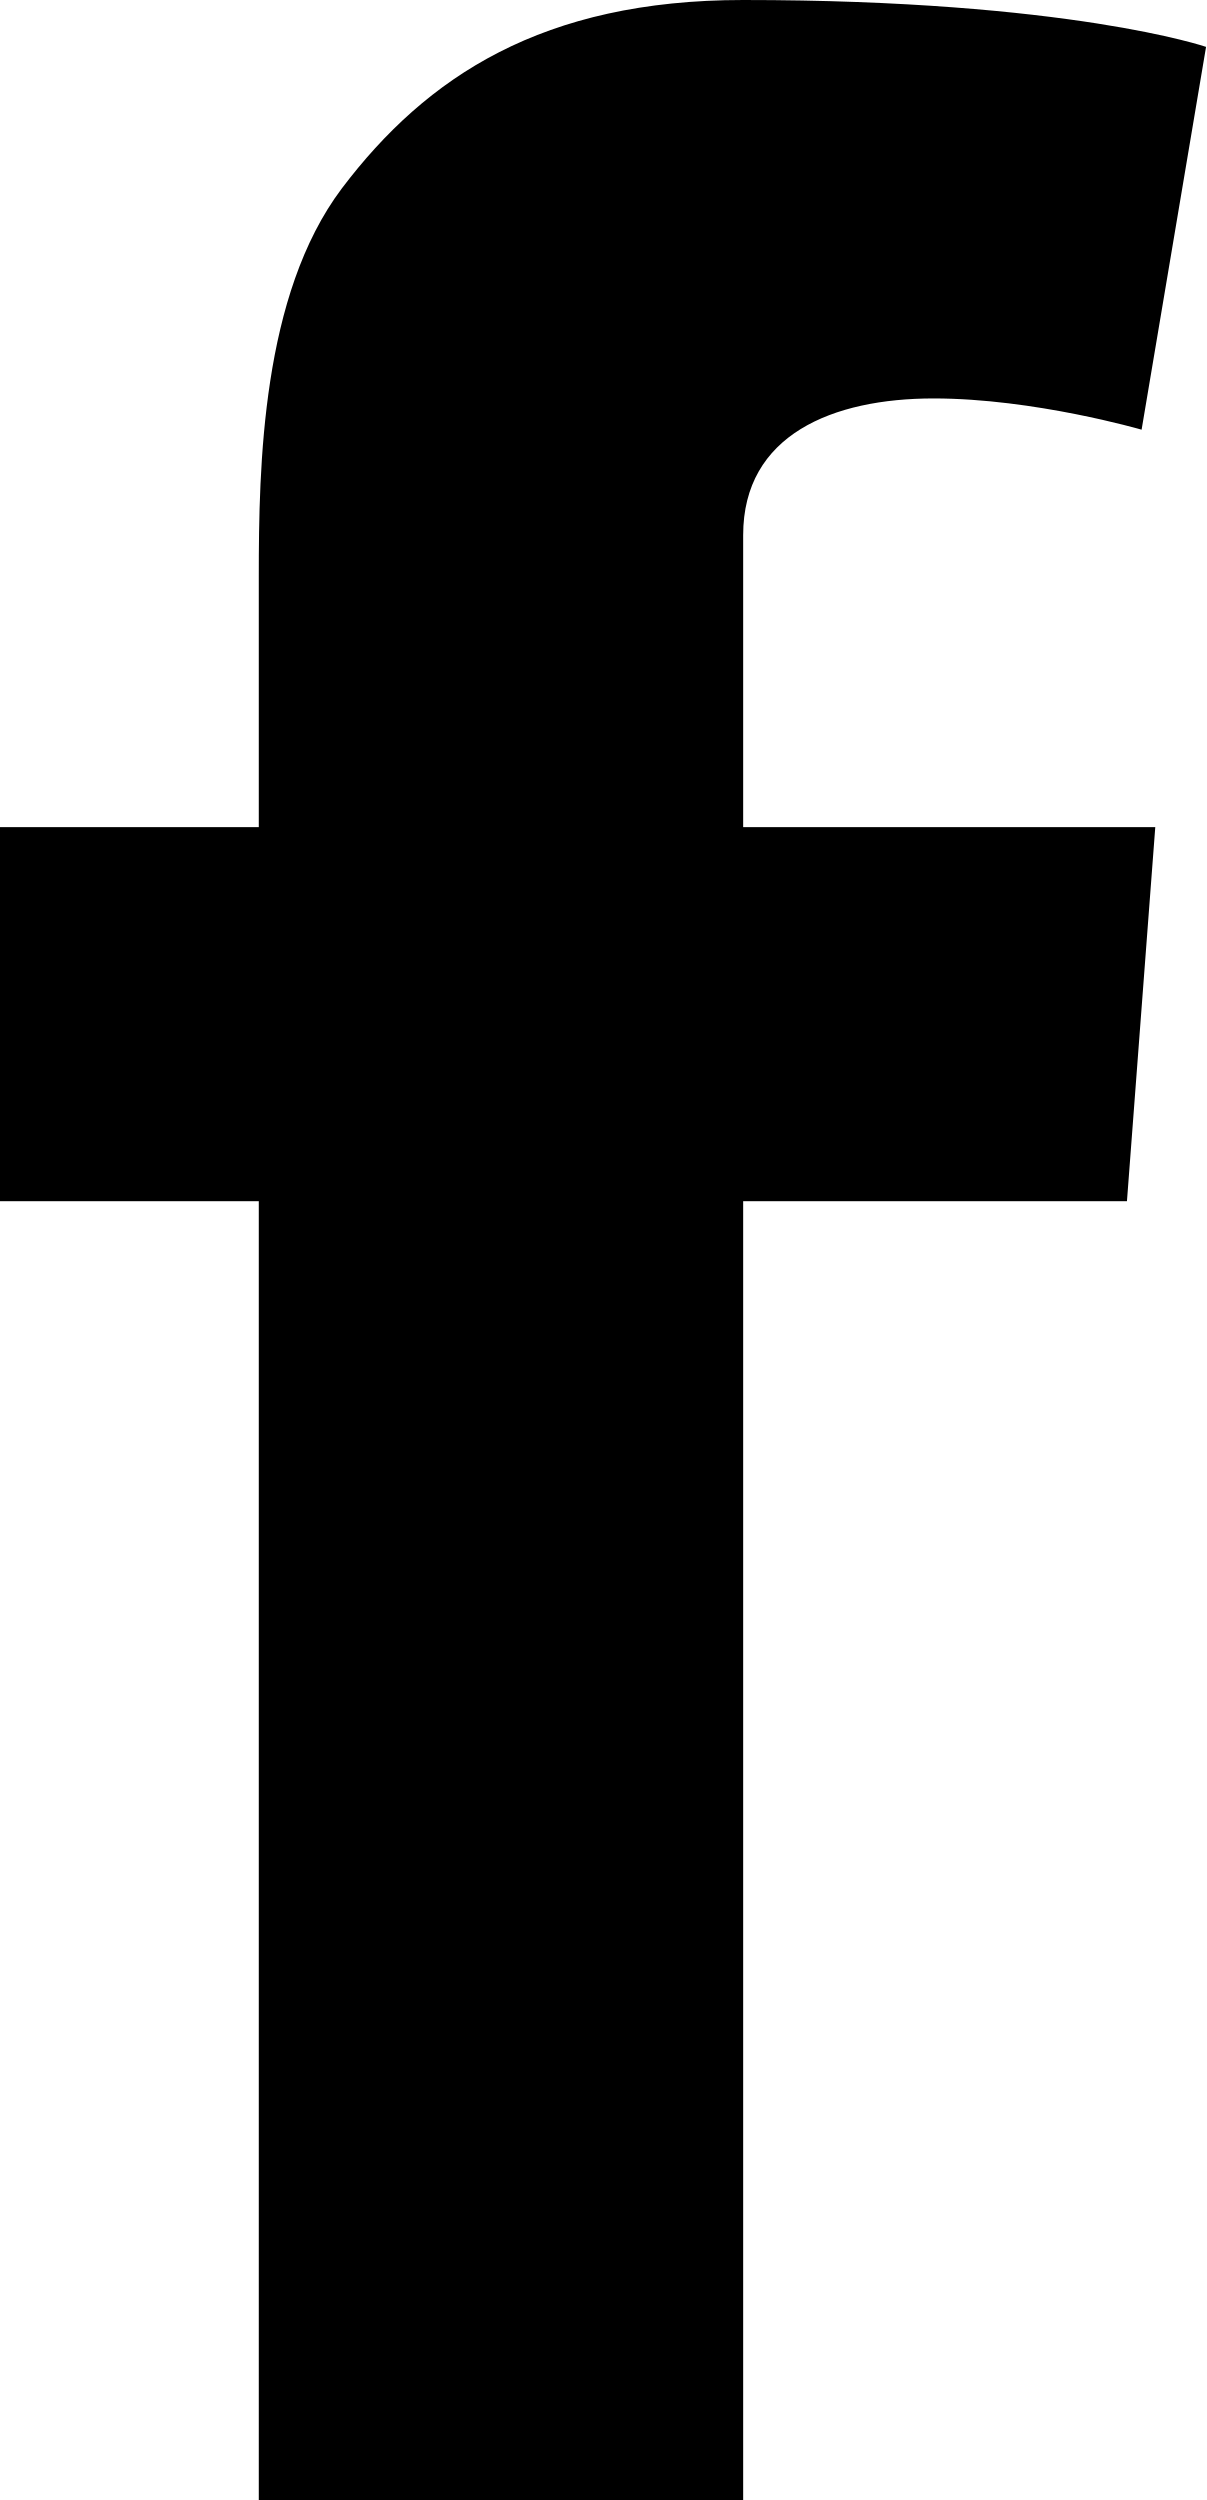
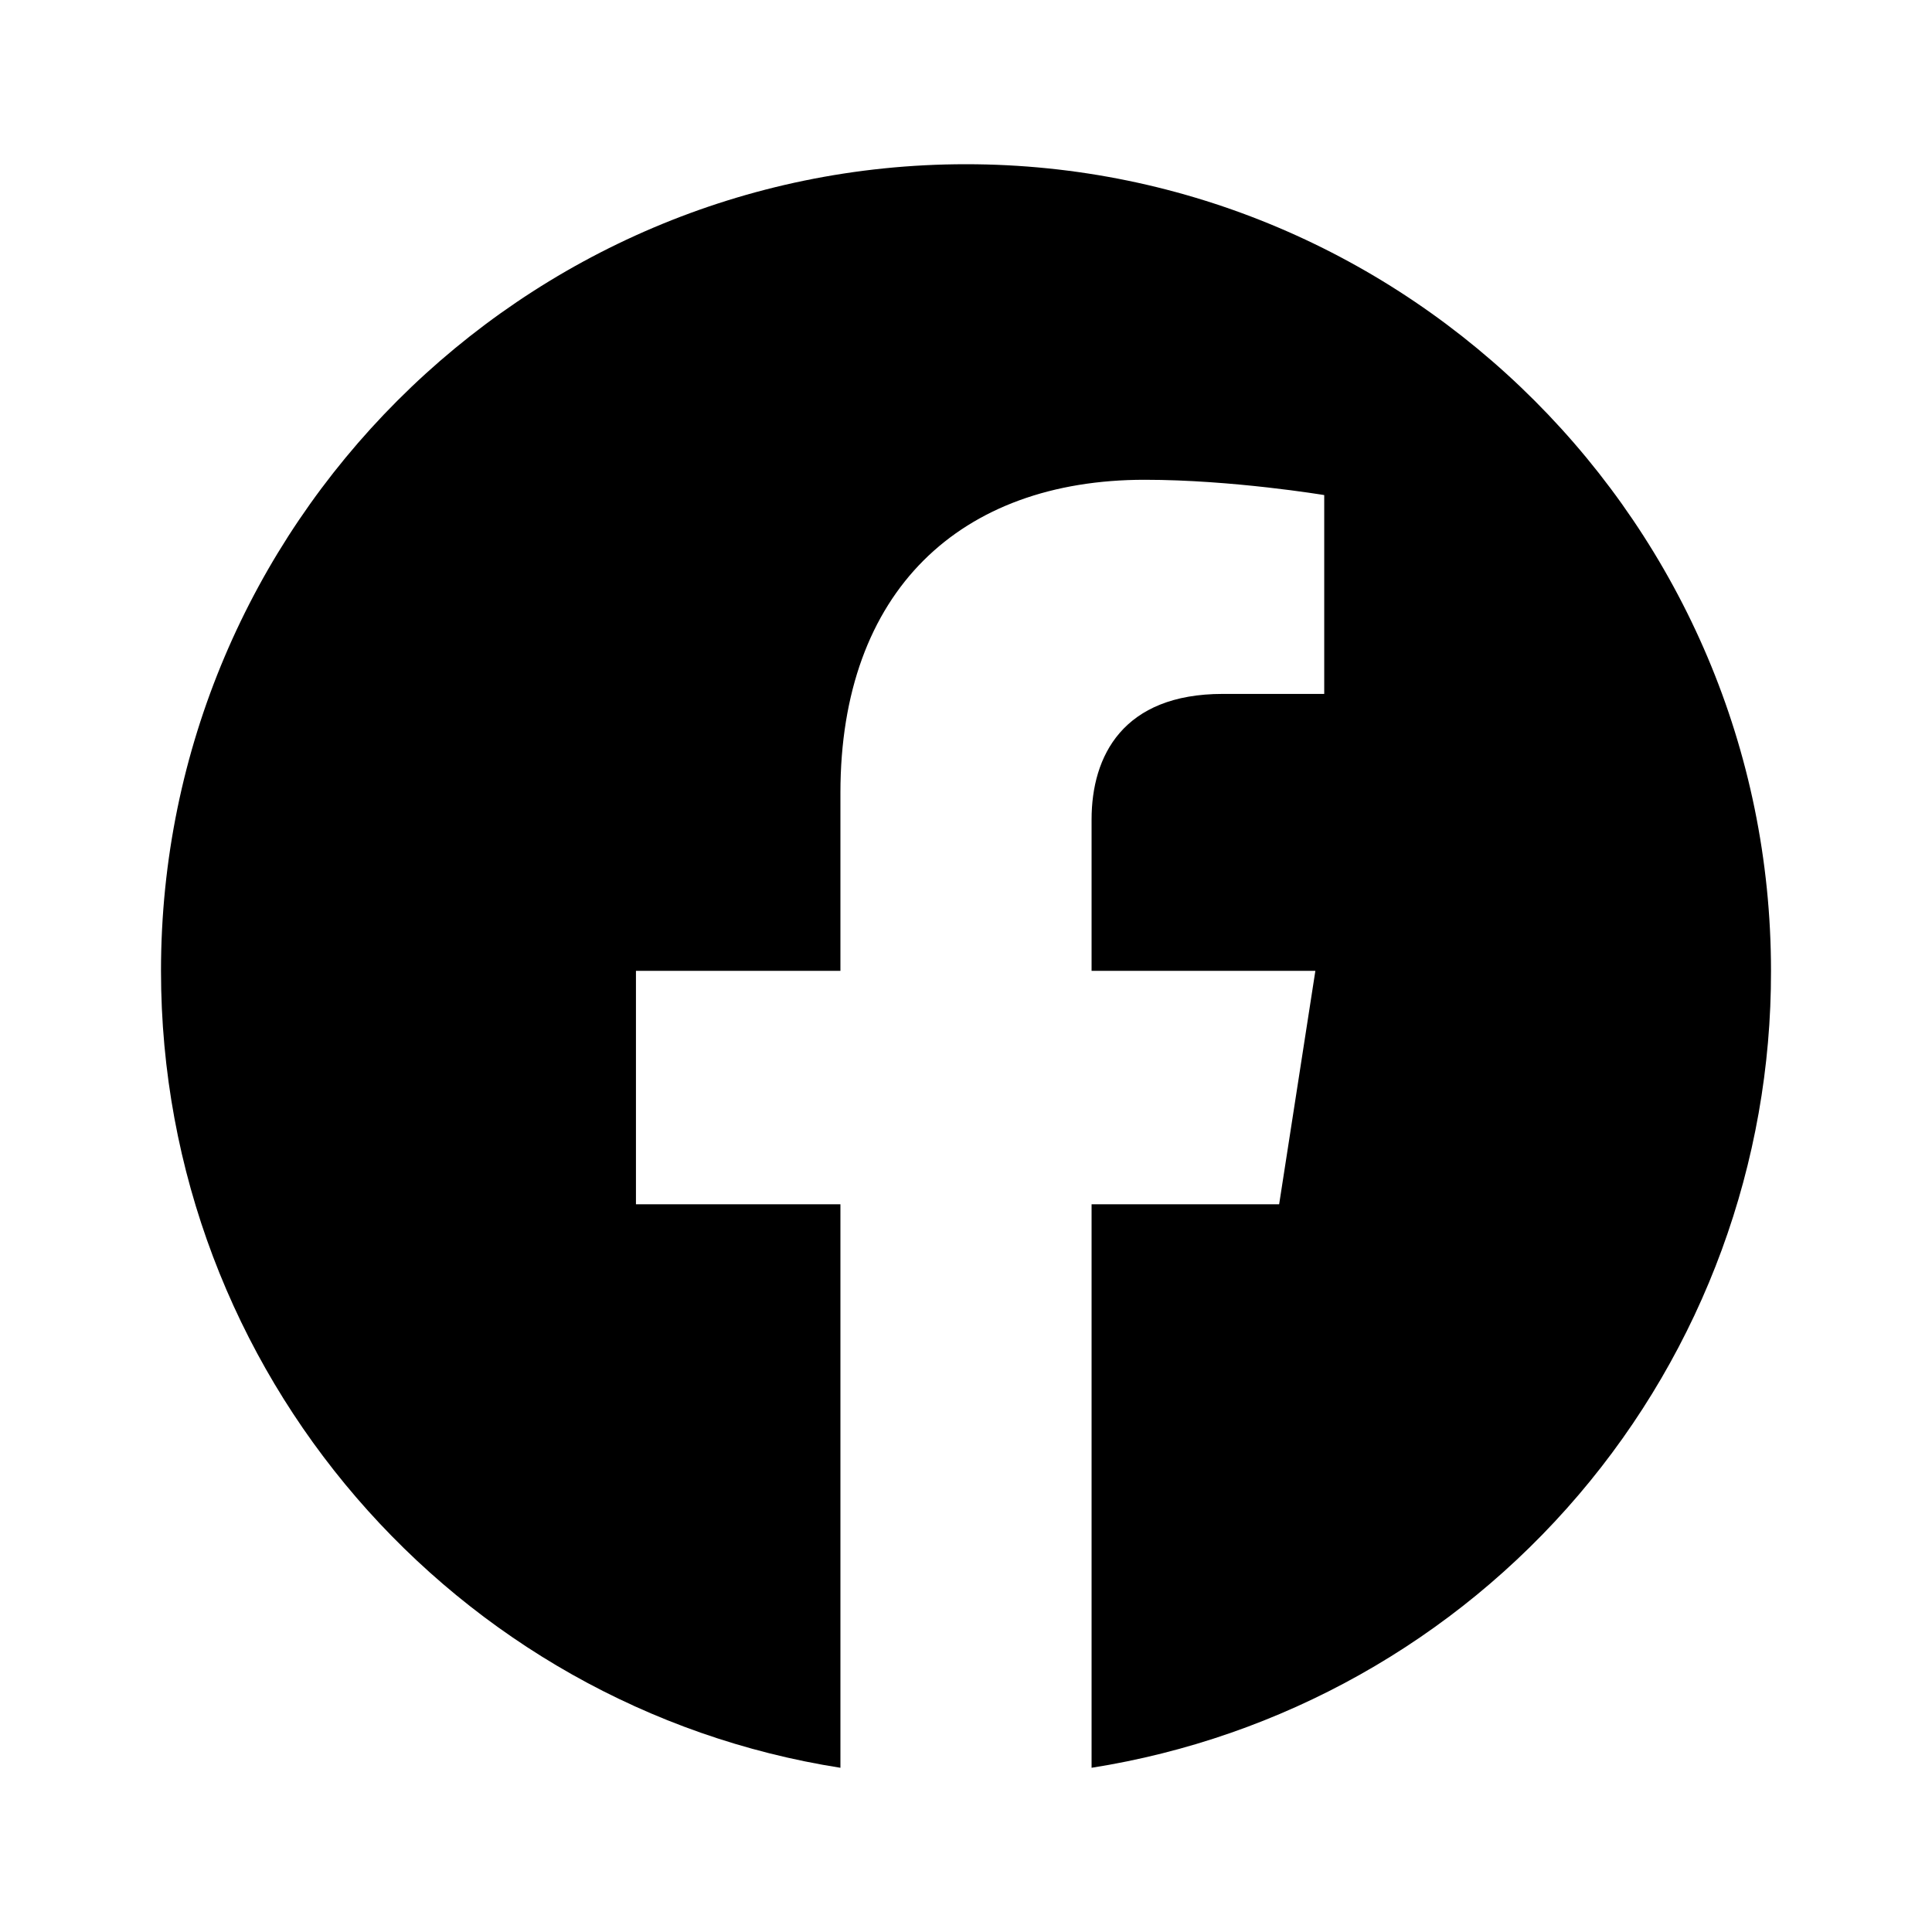
- <svg xmlns="http://www.w3.org/2000/svg" viewBox="-337 273 123.5 256" xml:space="preserve">
-   <path d="M-260.9 327.8c0-10.3 9.2-14 19.5-14s21.3 3.2 21.3 3.2l6.6-39.2s-14-4.8-47.4-4.8c-20.5 0-32.4 7.8-41.1 19.3-8.2 10.9-8.5 28.4-8.5 39.7v25.7h-26.5v38.3h26.5v133h49.6v-133h39.3l2.9-38.3h-42.2v-29.9z" />
+ <svg xmlns="http://www.w3.org/2000/svg" fill="#000000" width="800px" height="800px" viewBox="0 0 24 24">
+   <path d="M12 2.04C6.5 2.04 2 6.53 2 12.06C2 17.06 5.66 21.21 10.44 21.96V14.96H7.9V12.06H10.44V9.85C10.44 7.34 11.93 5.96 14.22 5.96C15.31 5.96 16.45 6.15 16.45 6.15V8.62H15.19C13.95 8.62 13.56 9.39 13.56 10.18V12.06H16.34L15.89 14.96H13.56V21.96C15.916 21.588 18.062 20.386 19.61 18.57C21.158 16.755 22.005 14.446 22 12.06C22 6.53 17.5 2.04 12 2.04Z" />
</svg>
